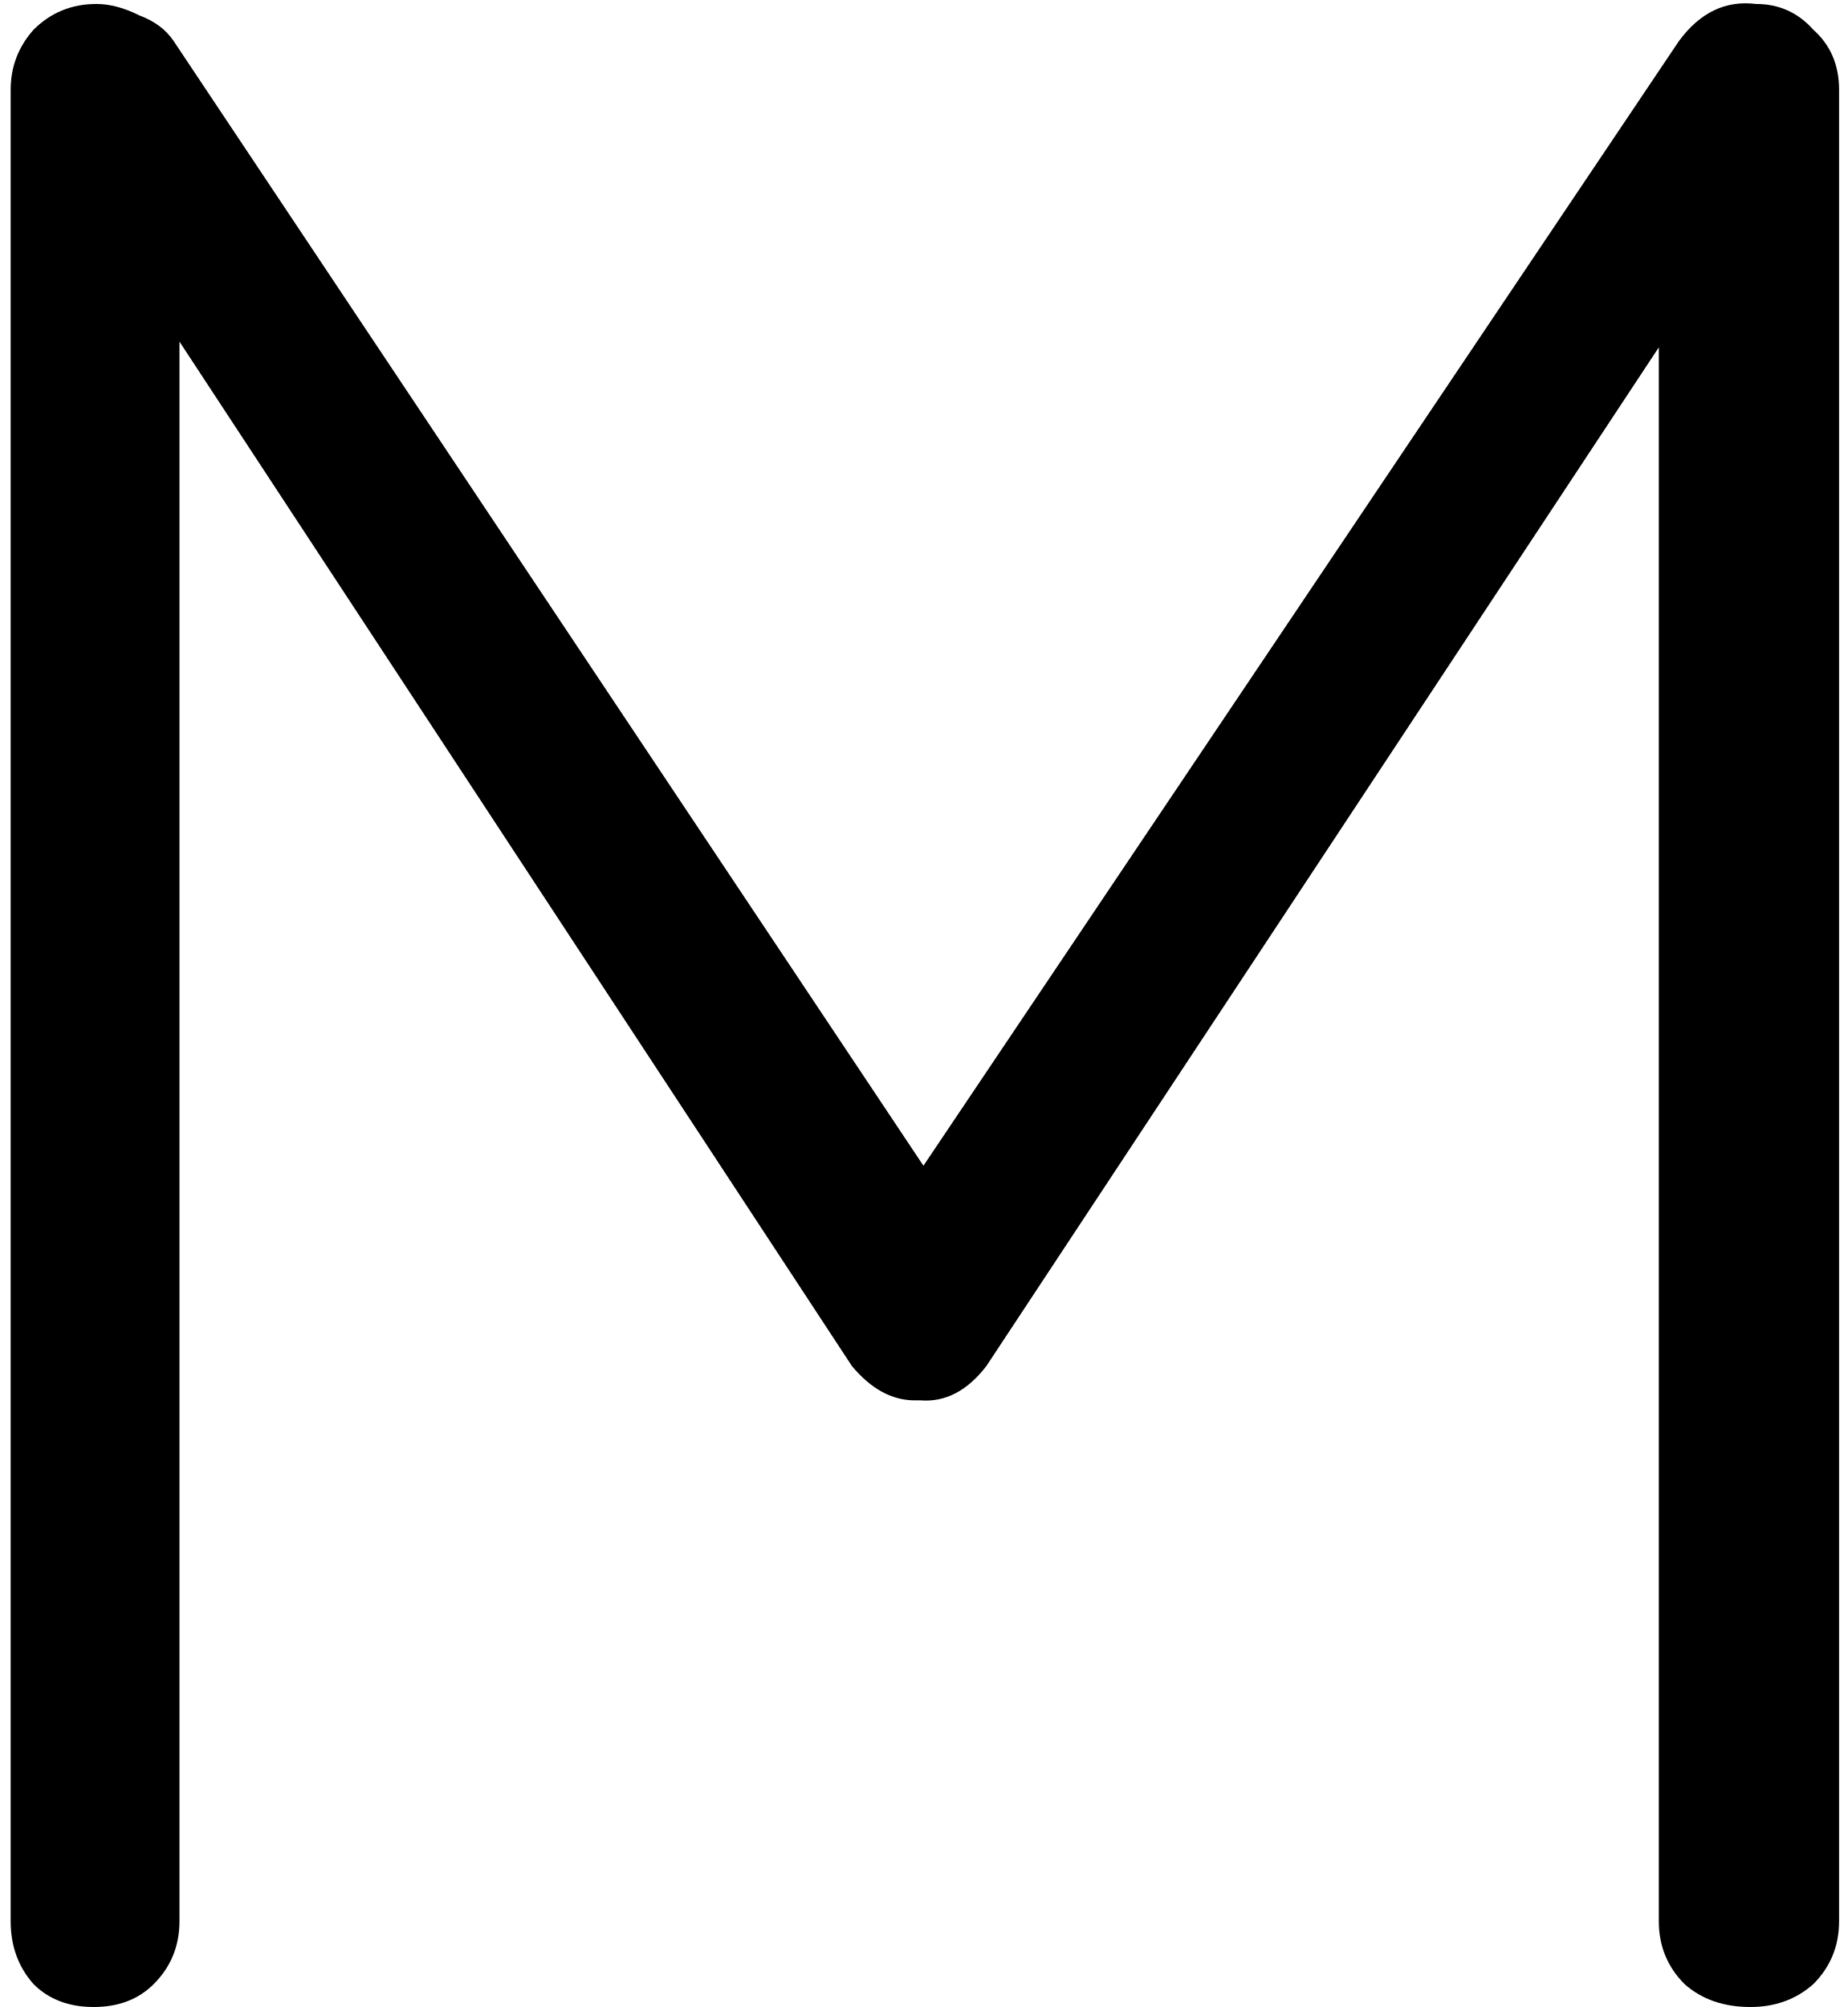
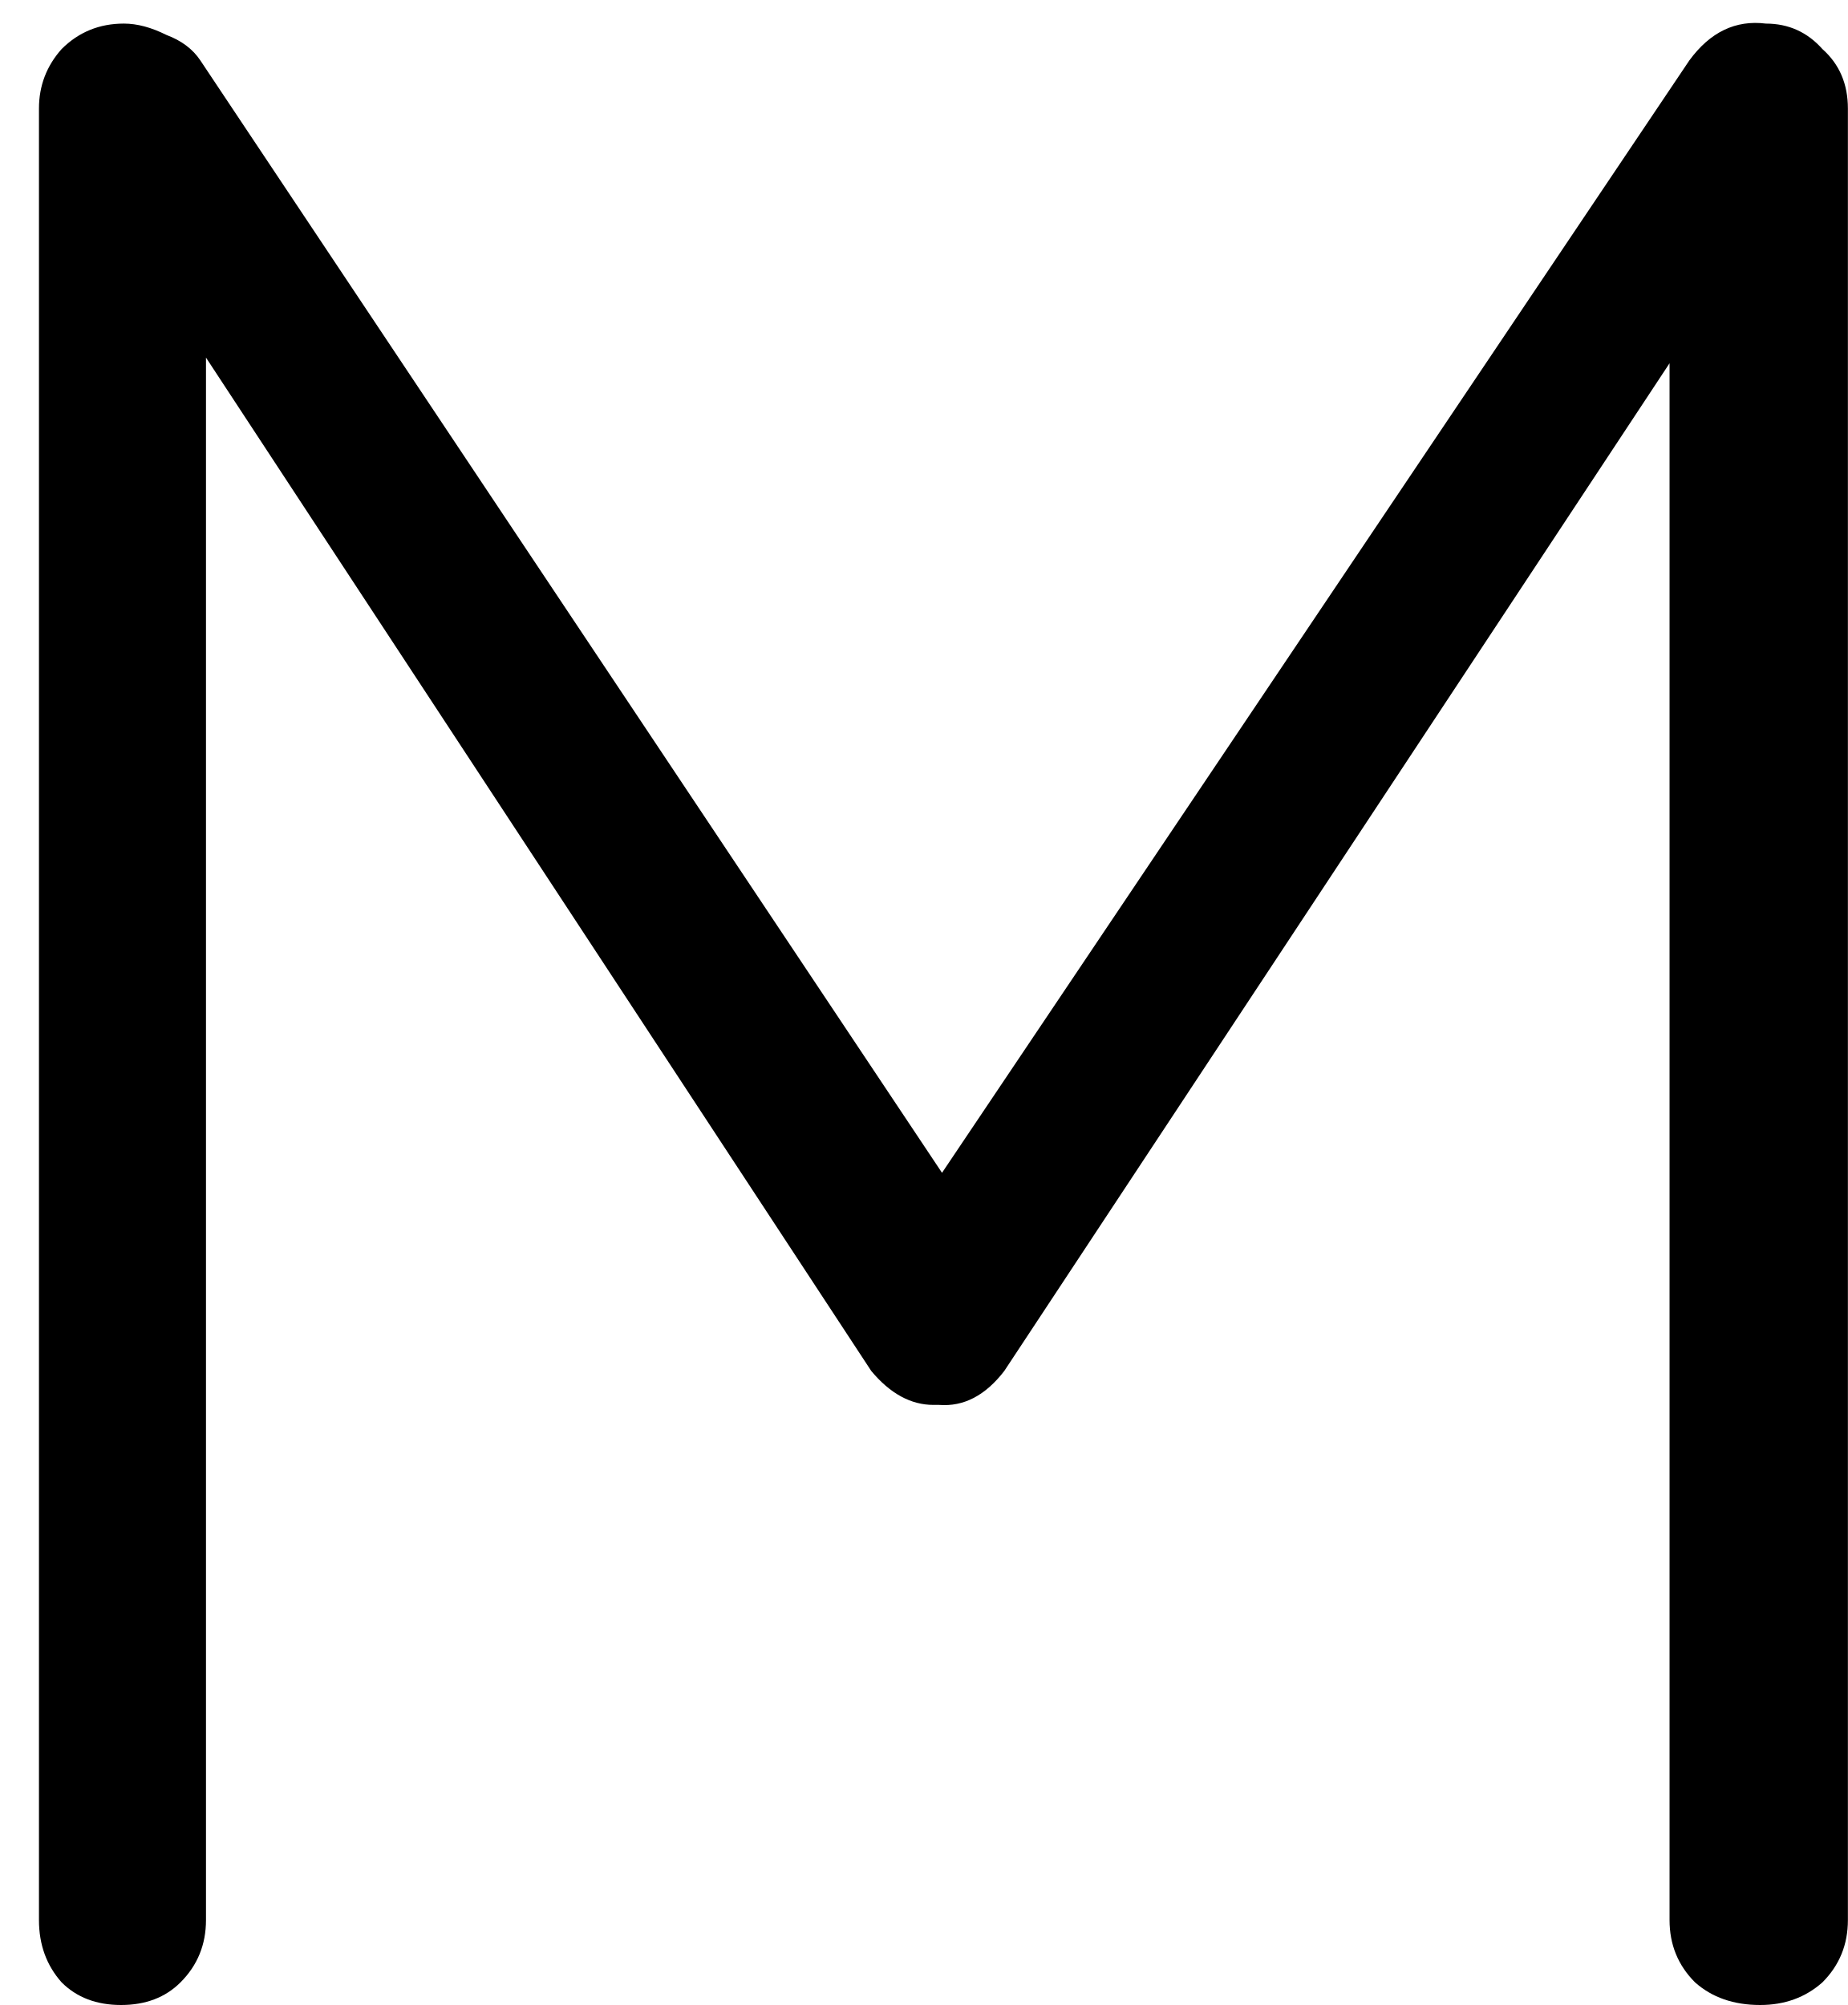
- <svg xmlns="http://www.w3.org/2000/svg" width="93" height="101" viewBox="0 0 93 101" fill="none">
-   <path d="M88.376 0.2C89.528 0.2 90.488 0.632 91.256 1.496C92.12 2.264 92.552 3.272 92.552 4.52V96.68C92.552 97.928 92.12 98.984 91.256 99.848C90.392 100.616 89.336 101 88.088 101C86.744 101 85.64 100.616 84.776 99.848C83.912 98.984 83.48 97.928 83.48 96.68V17.48L49.64 68.744C48.68 69.992 47.576 70.568 46.328 70.472H46.04C44.888 70.472 43.832 69.896 42.872 68.744L9.032 17.192V96.68C9.032 97.928 8.6 98.984 7.736 99.848C6.968 100.616 5.96 101 4.712 101C3.464 101 2.456 100.616 1.688 99.848C0.92 98.984 0.536 97.928 0.536 96.68V4.52C0.536 3.368 0.92 2.36 1.688 1.496C2.552 0.632 3.608 0.2 4.856 0.2C5.528 0.2 6.248 0.392 7.016 0.776C7.784 1.064 8.36 1.496 8.744 2.072L46.472 58.664L84.488 2.072C85.544 0.632 86.84 0.008 88.376 0.2Z" fill="black" />
+ <svg xmlns="http://www.w3.org/2000/svg" width="47" height="51" viewBox="0 0 47 51" fill="none">
+   <path d="M44.911 0.6C45.487 0.6 45.967 0.816 46.351 1.248C46.783 1.632 46.999 2.136 46.999 2.76V48.84C46.999 49.464 46.783 49.992 46.351 50.424C45.919 50.808 45.391 51 44.767 51C44.095 51 43.543 50.808 43.111 50.424C42.679 49.992 42.463 49.464 42.463 48.84V9.24L25.543 34.872C25.063 35.496 24.511 35.784 23.887 35.736H23.743C23.167 35.736 22.639 35.448 22.159 34.872L5.239 9.096V48.84C5.239 49.464 5.023 49.992 4.591 50.424C4.207 50.808 3.703 51 3.079 51C2.455 51 1.951 50.808 1.567 50.424C1.183 49.992 0.991 49.464 0.991 48.84V2.76C0.991 2.184 1.183 1.68 1.567 1.248C1.999 0.816 2.527 0.6 3.151 0.6C3.487 0.6 3.847 0.696 4.231 0.888C4.615 1.032 4.903 1.248 5.095 1.536L23.959 29.832L42.967 1.536C43.495 0.816 44.143 0.504 44.911 0.6Z" fill="black" />
</svg>
